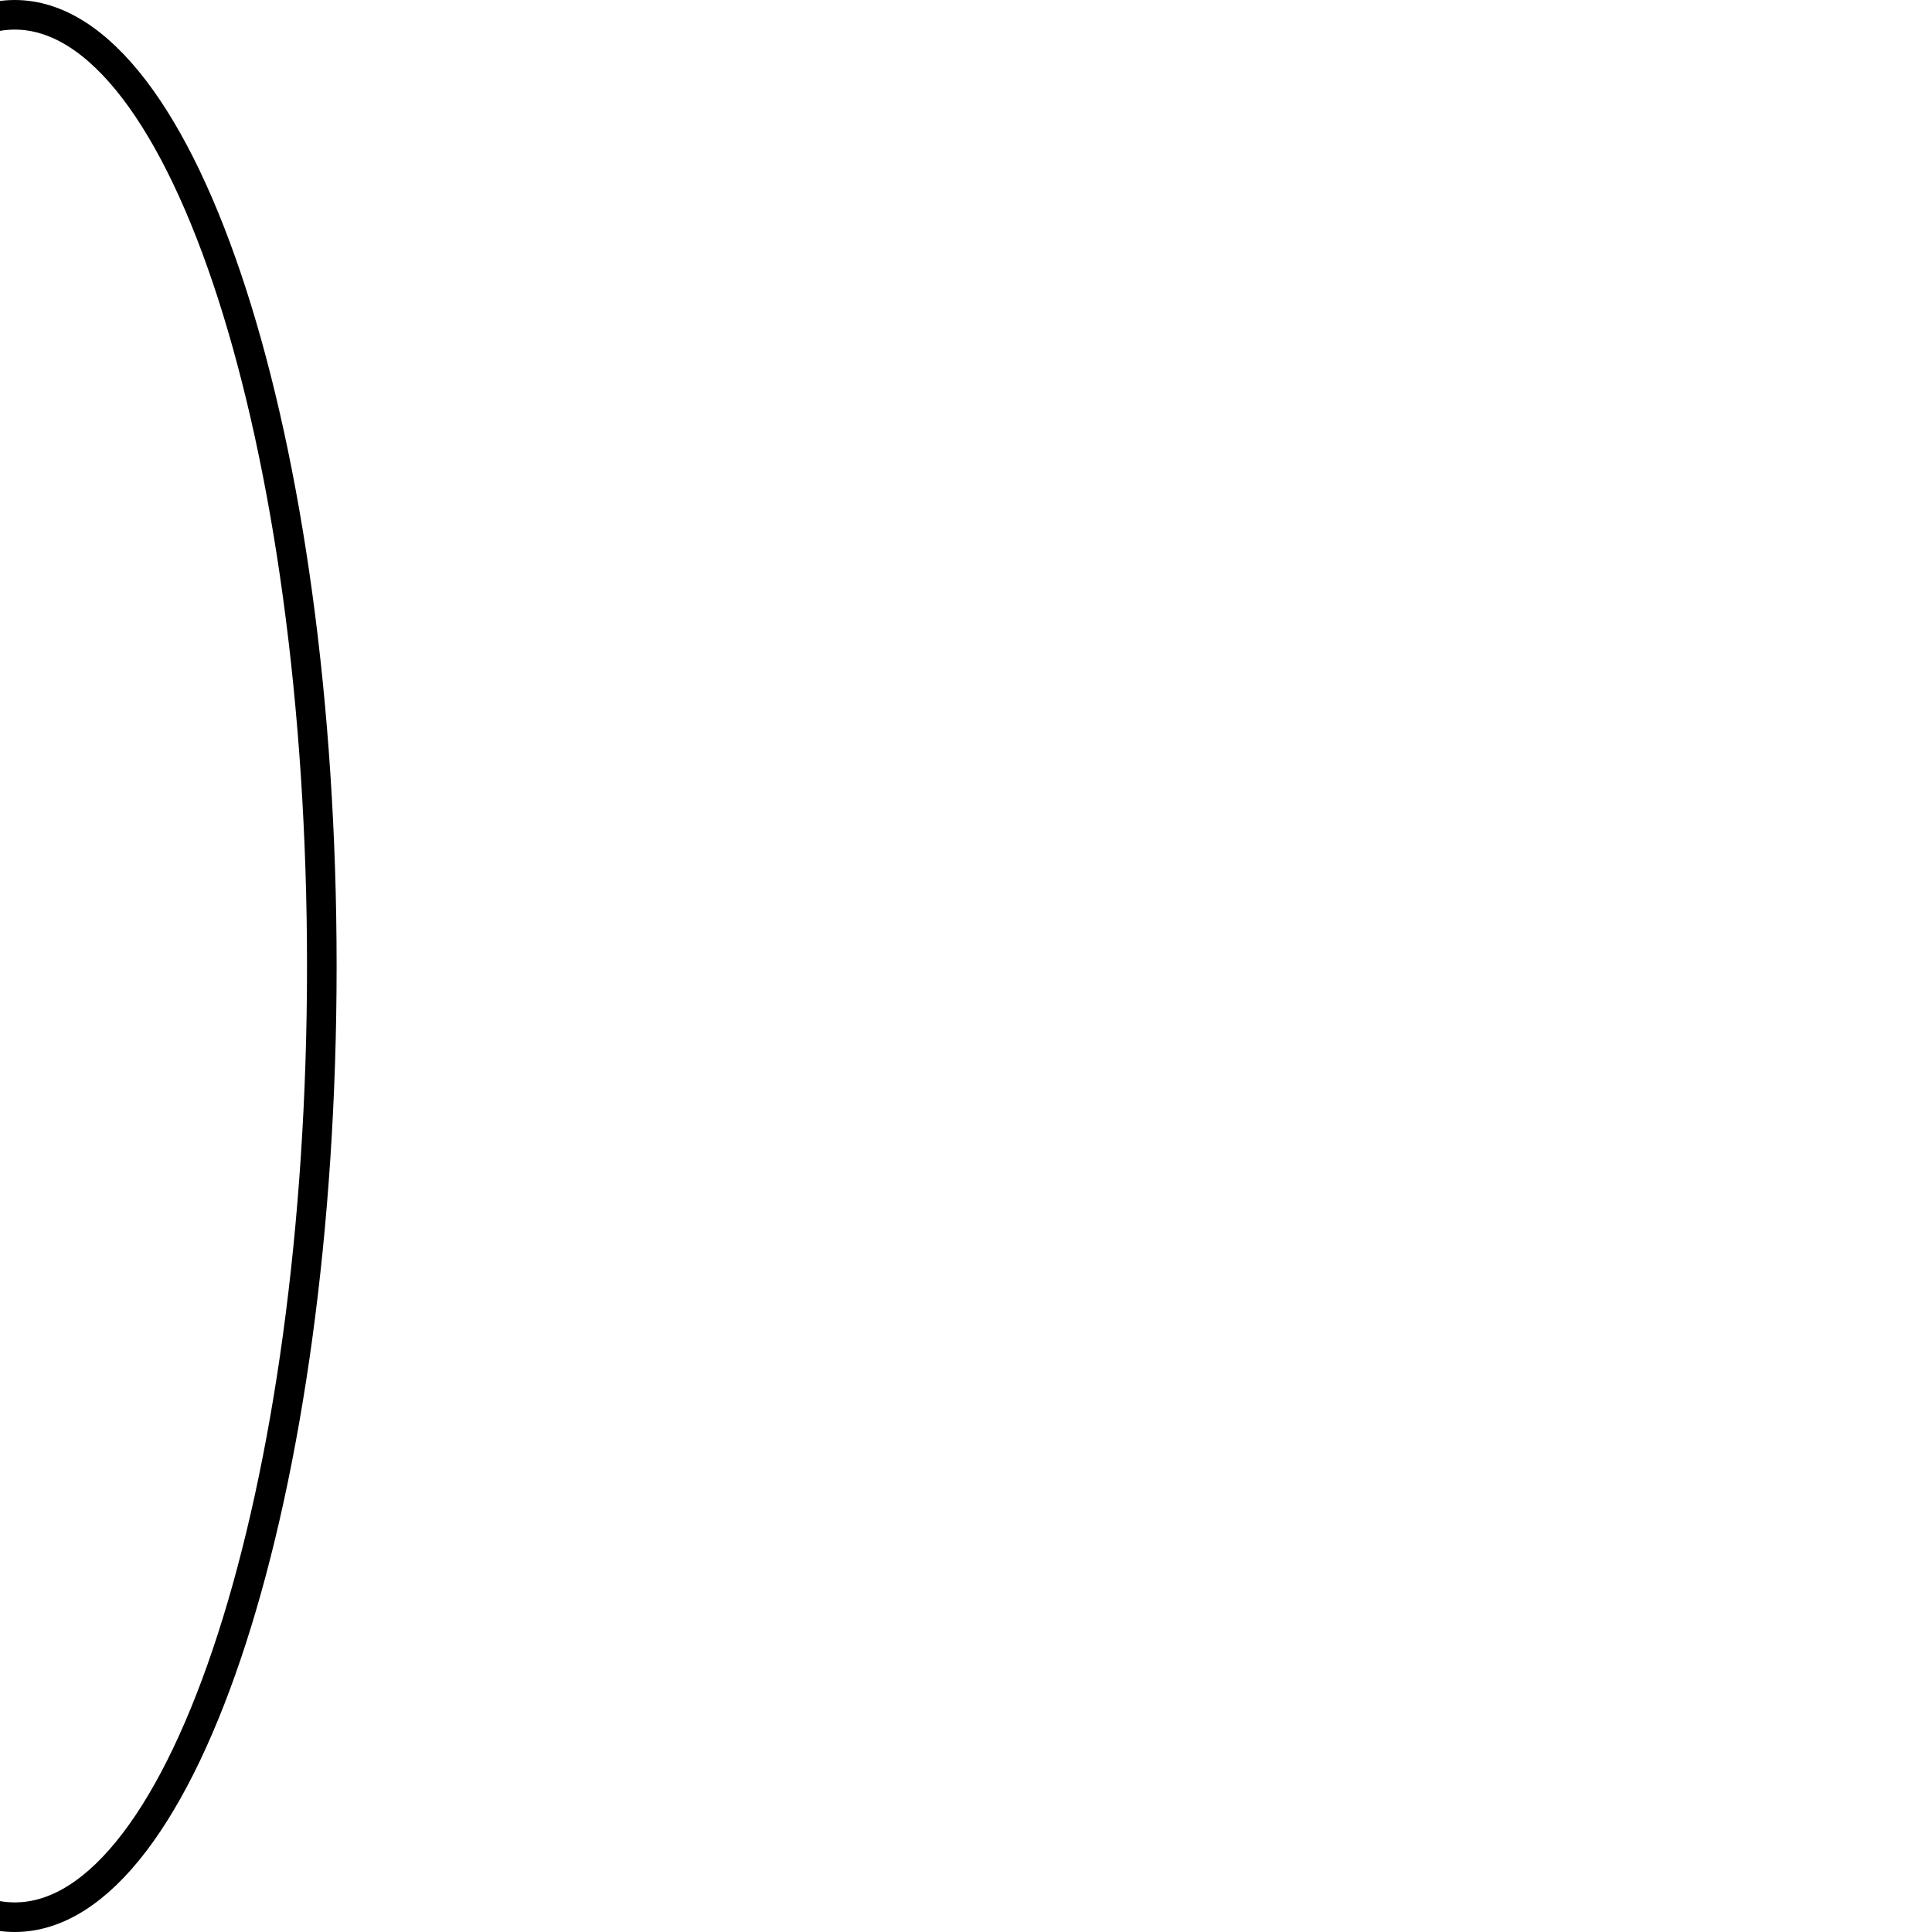
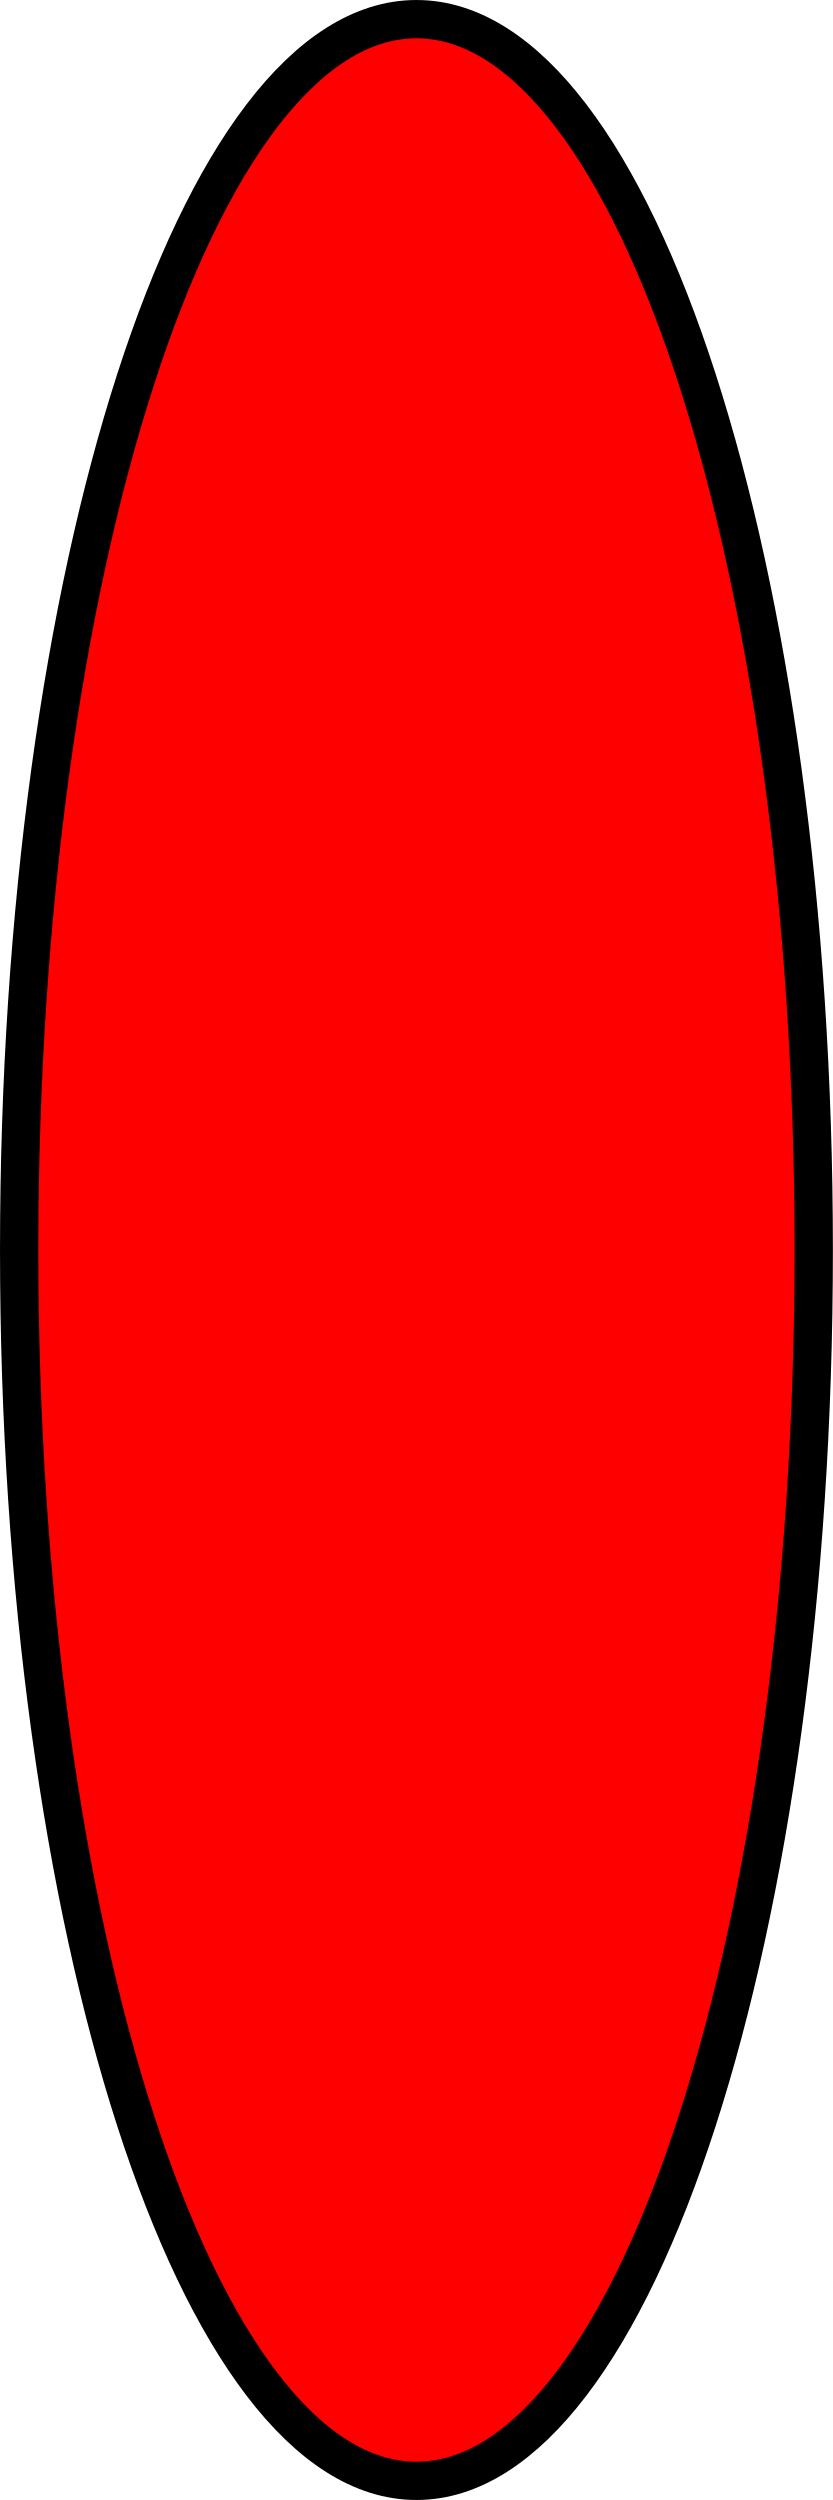
- <svg xmlns="http://www.w3.org/2000/svg" width="36.85mm" height="36.85mm" viewBox="0 0 130.571 130.571" id="svg2" version="1.1">
+ <svg xmlns="http://www.w3.org/2000/svg" width="12.277mm" height="36.85mm" viewBox="0 0 43.5 130.571" id="svg2" version="1.1">
  <defs id="defs4" />
-   <g id="layer1" transform="translate(-218.1525,-366.4955)">
-     <ellipse style="color:#000000;clip-rule:nonzero;display:inline;overflow:visible;visibility:visible;opacity:1;isolation:auto;mix-blend-mode:normal;color-interpolation:sRGB;color-interpolation-filters:linearRGB;solid-color:#000000;solid-opacity:1;fill:none;fill-opacity:1;fill-rule:nonzero;stroke:#000000;stroke-width:2;stroke-linecap:round;stroke-linejoin:round;stroke-miterlimit:4;stroke-dasharray:none;stroke-dashoffset:0;stroke-opacity:1;marker:none;color-rendering:auto;image-rendering:auto;shape-rendering:auto;text-rendering:auto;enable-background:accumulate" id="path4140" cx="431.781" cy="-219.152" rx="64.285" ry="20.75" transform="matrix(0,1,-1,0,0,0)" />
+   <g id="layer1" transform="translate(-219.2169,-366.4955)">
+     <ellipse style="color:#000000;clip-rule:nonzero;display:inline;overflow:visible;visibility:visible;opacity:1;isolation:auto;mix-blend-mode:normal;color-interpolation:sRGB;color-interpolation-filters:linearRGB;solid-color:#000000;solid-opacity:1;fill:#ff0000;fill-opacity:1;fill-rule:nonzero;stroke:#000000;stroke-width:2;stroke-linecap:round;stroke-linejoin:round;stroke-miterlimit:4;stroke-dasharray:none;stroke-dashoffset:0;stroke-opacity:1;marker:none;color-rendering:auto;image-rendering:auto;shape-rendering:auto;text-rendering:auto;enable-background:accumulate" id="path4140" cx="431.781" cy="-240.967" rx="64.285" ry="20.75" transform="matrix(0,1,-1,0,0,0)" />
  </g>
</svg>
